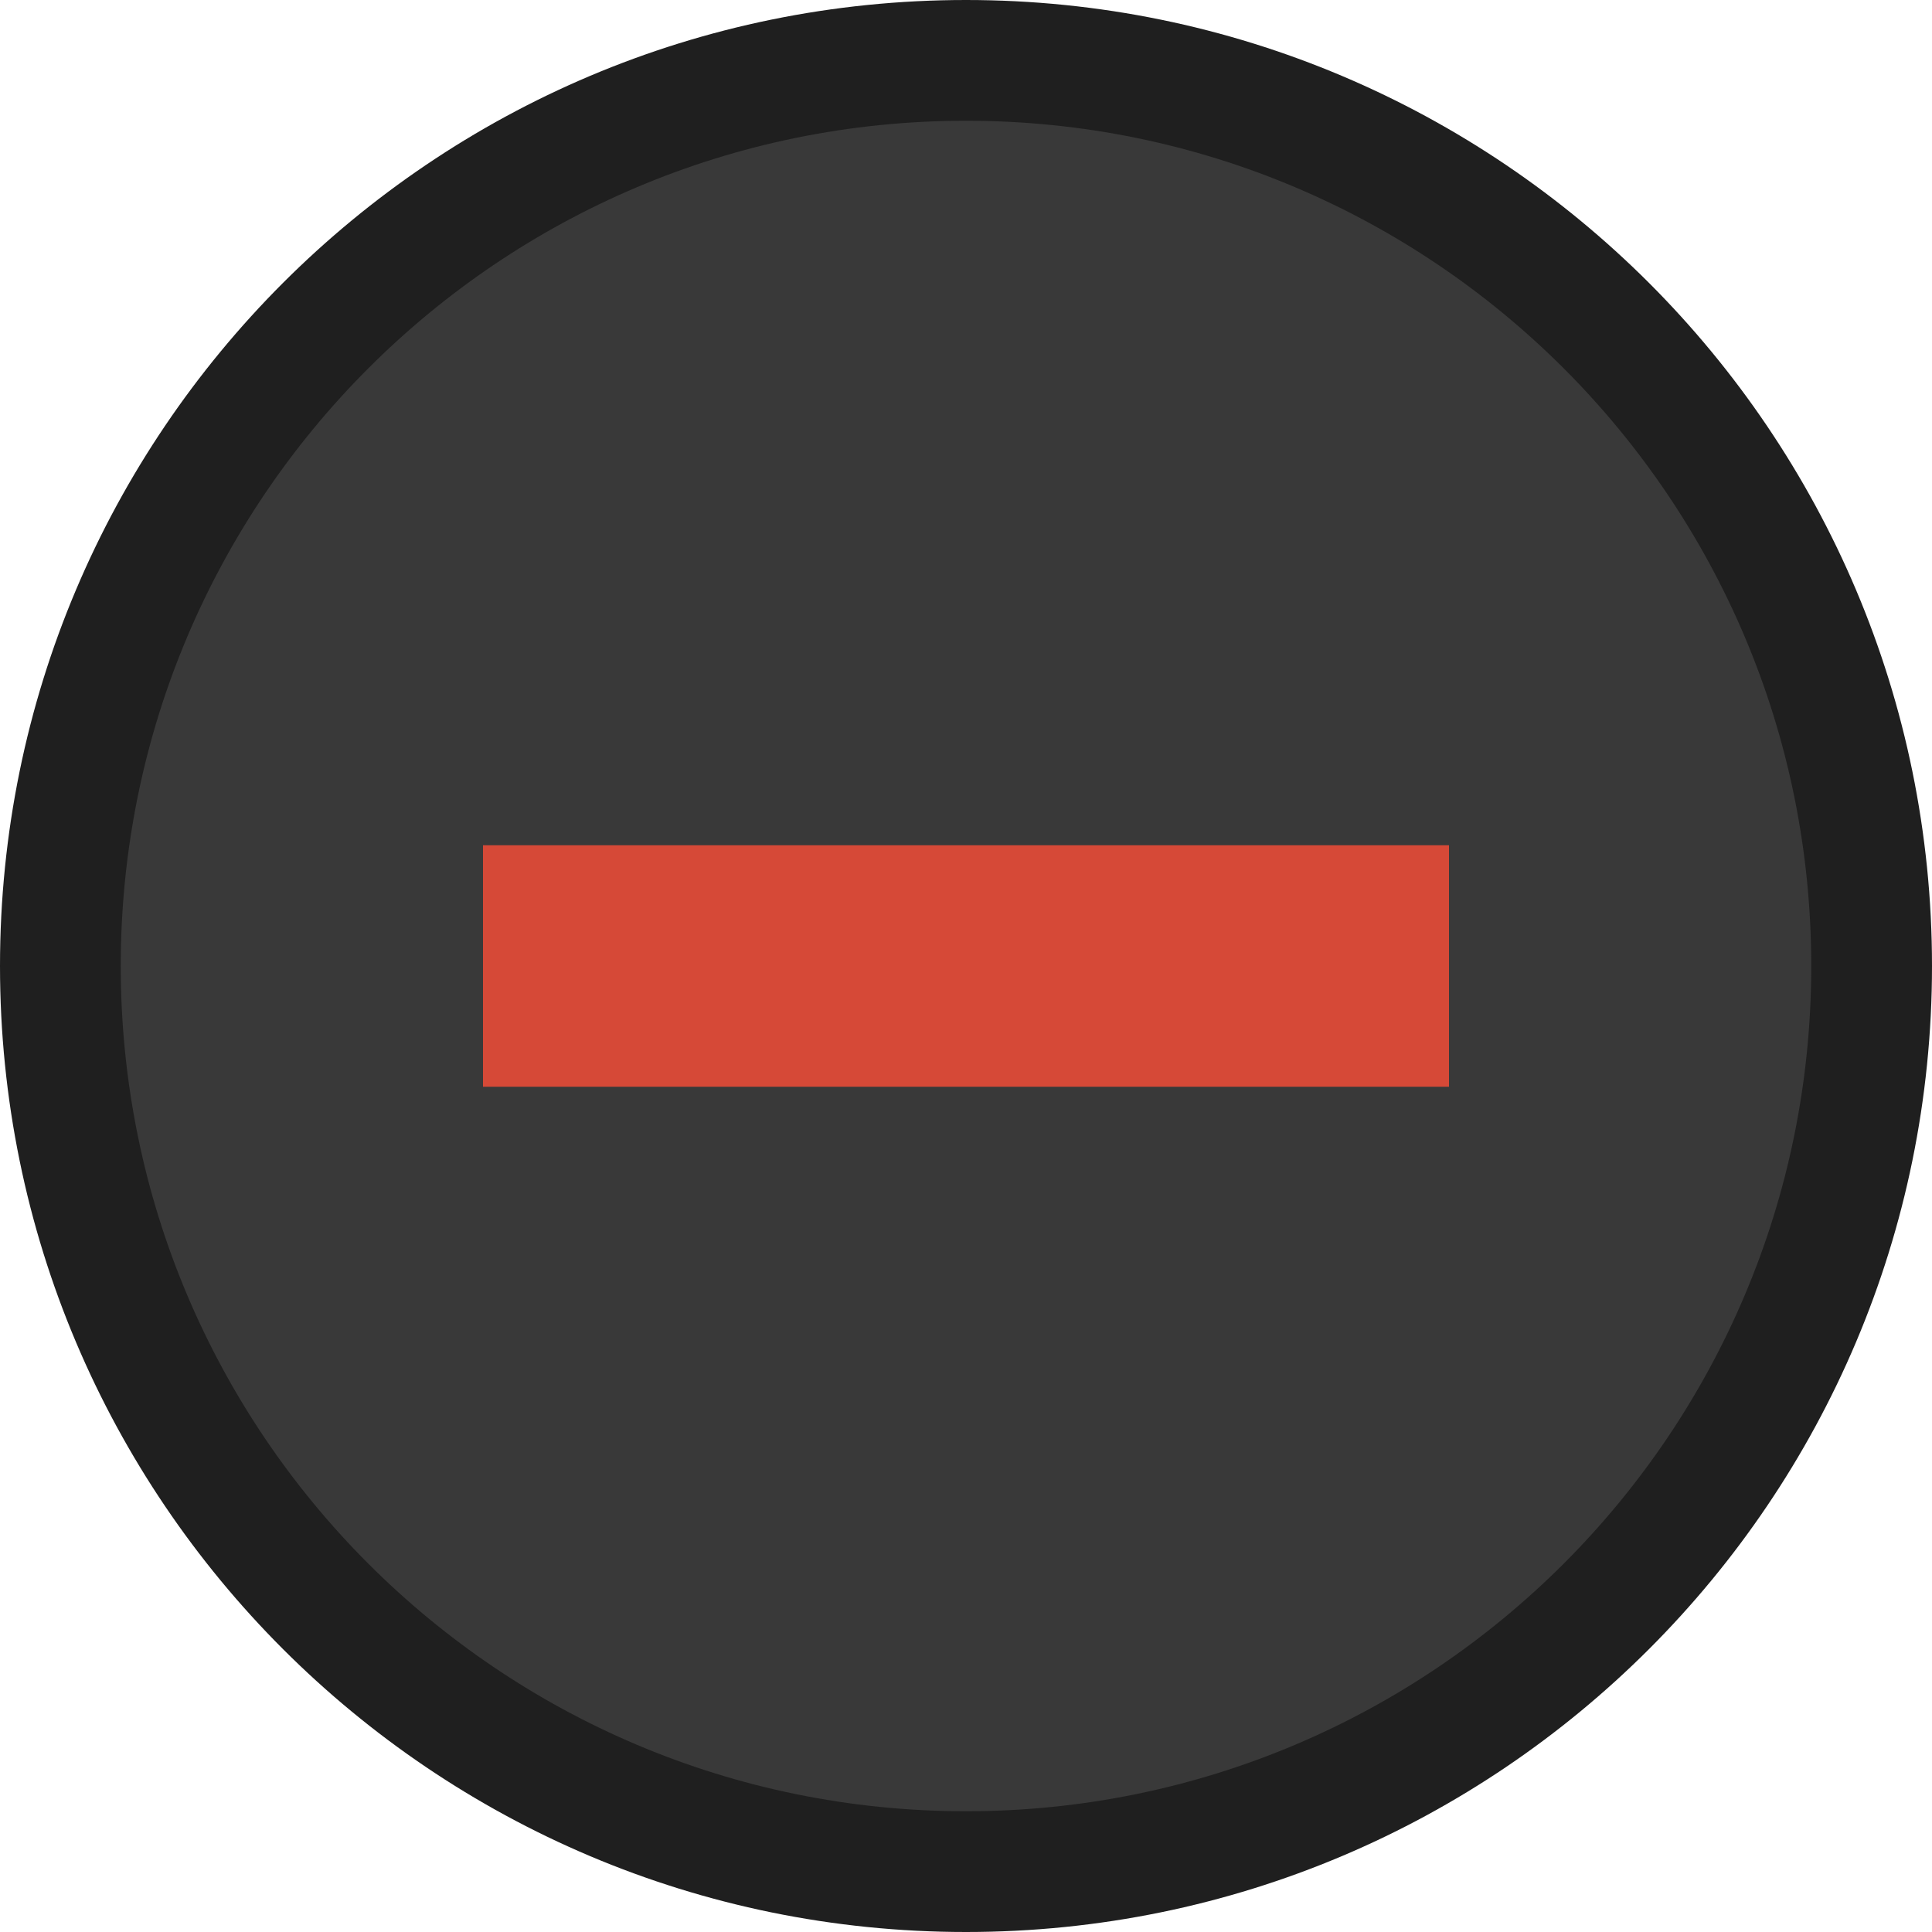
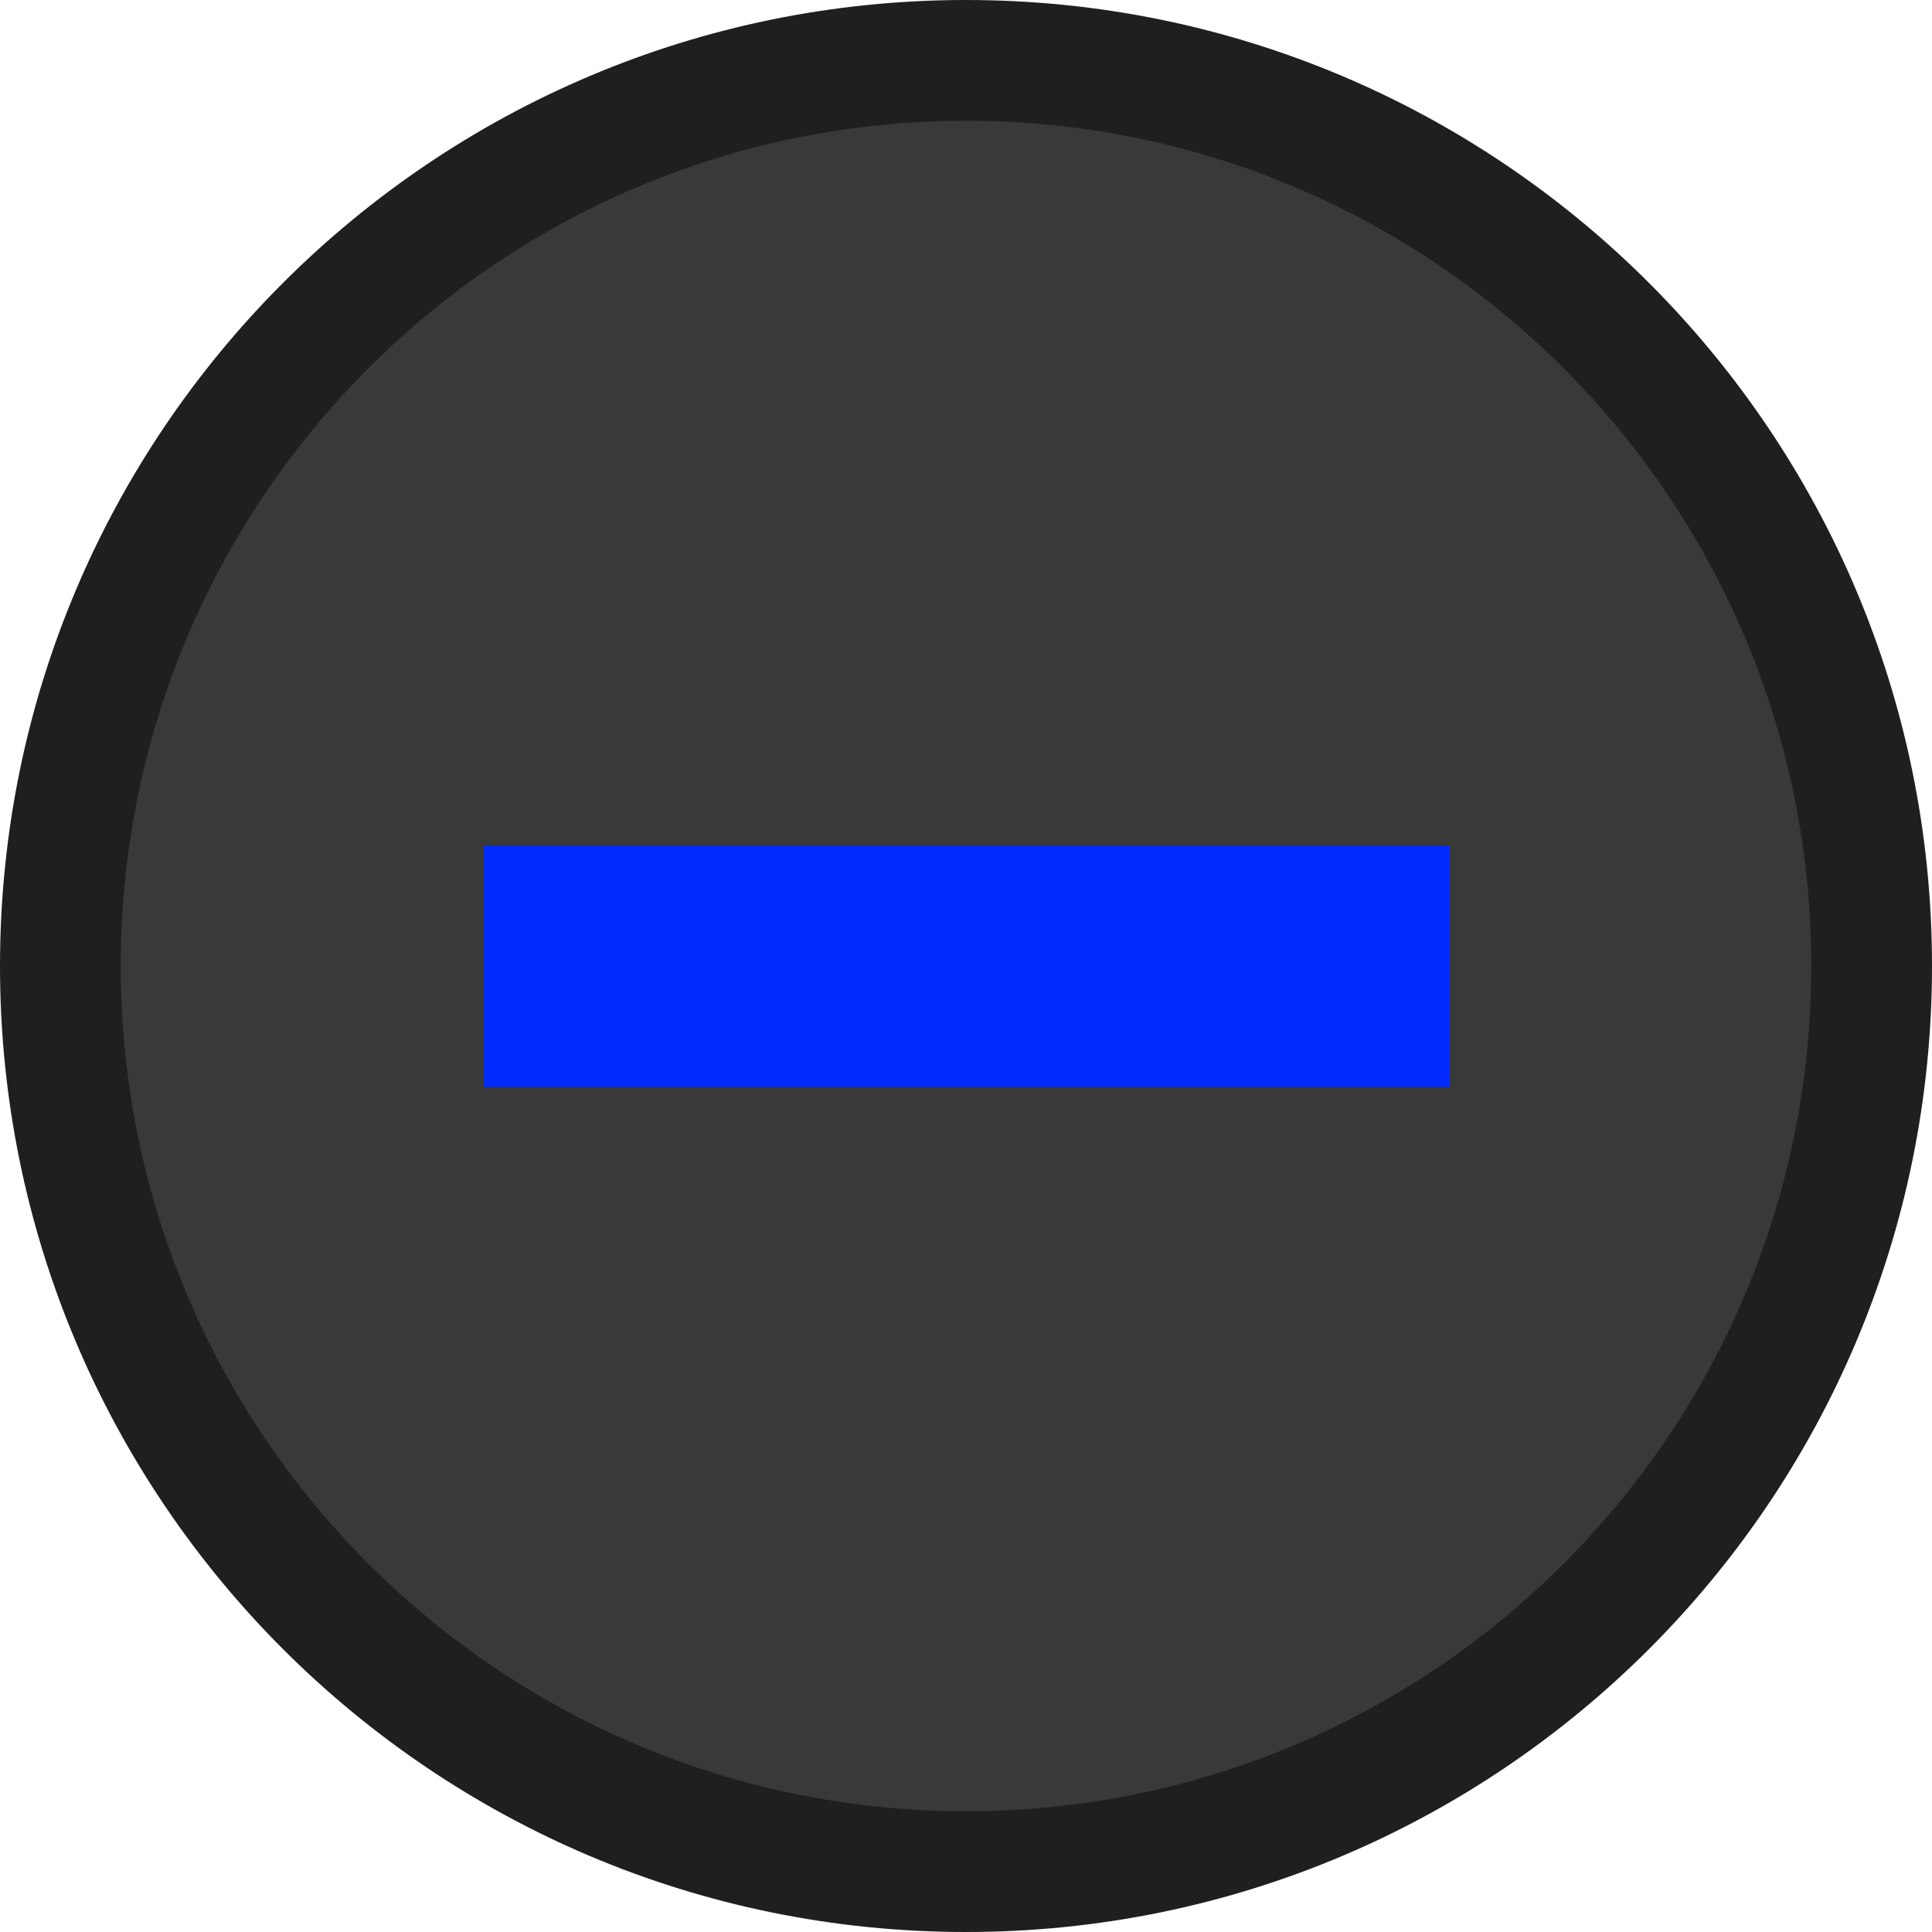
<svg xmlns="http://www.w3.org/2000/svg" viewBox="0 0 16 16">
  <g transform="translate(0 -1036.362)">
    <path style="fill:#393939" d="M 15,8 A 7,7 0 1 1 1,8 7,7 0 1 1 15,8 z" transform="matrix(1.06059 0 0 1.05421 -.46237 1036.085)" />
    <path style="fill:#1f1f1f" d="M 8 0 C 3.582 8.8817842e-16 -3.006854e-17 3.582 0 8 C 0 12.418 3.582 16 8 16 C 12.418 16 16 12.418 16 8 C 16 3.582 12.418 -1.8064254e-15 8 0 z M 8 1 C 11.866 1 15 4.134 15 8 C 15 11.866 11.866 15 8 15 C 4.134 15 1 11.866 1 8 C 1 4.134 4.134 1 8 1 z " transform="translate(0 1036.362)" />
-     <rect width="8" x="4" y="7" height="2" style="fill:#d64937" transform="translate(0 1036.362)" />
+     <rect width="8" x="4" y="7" height="2" style="fill:#002aff" transform="translate(0 1036.362)" />
  </g>
</svg>
